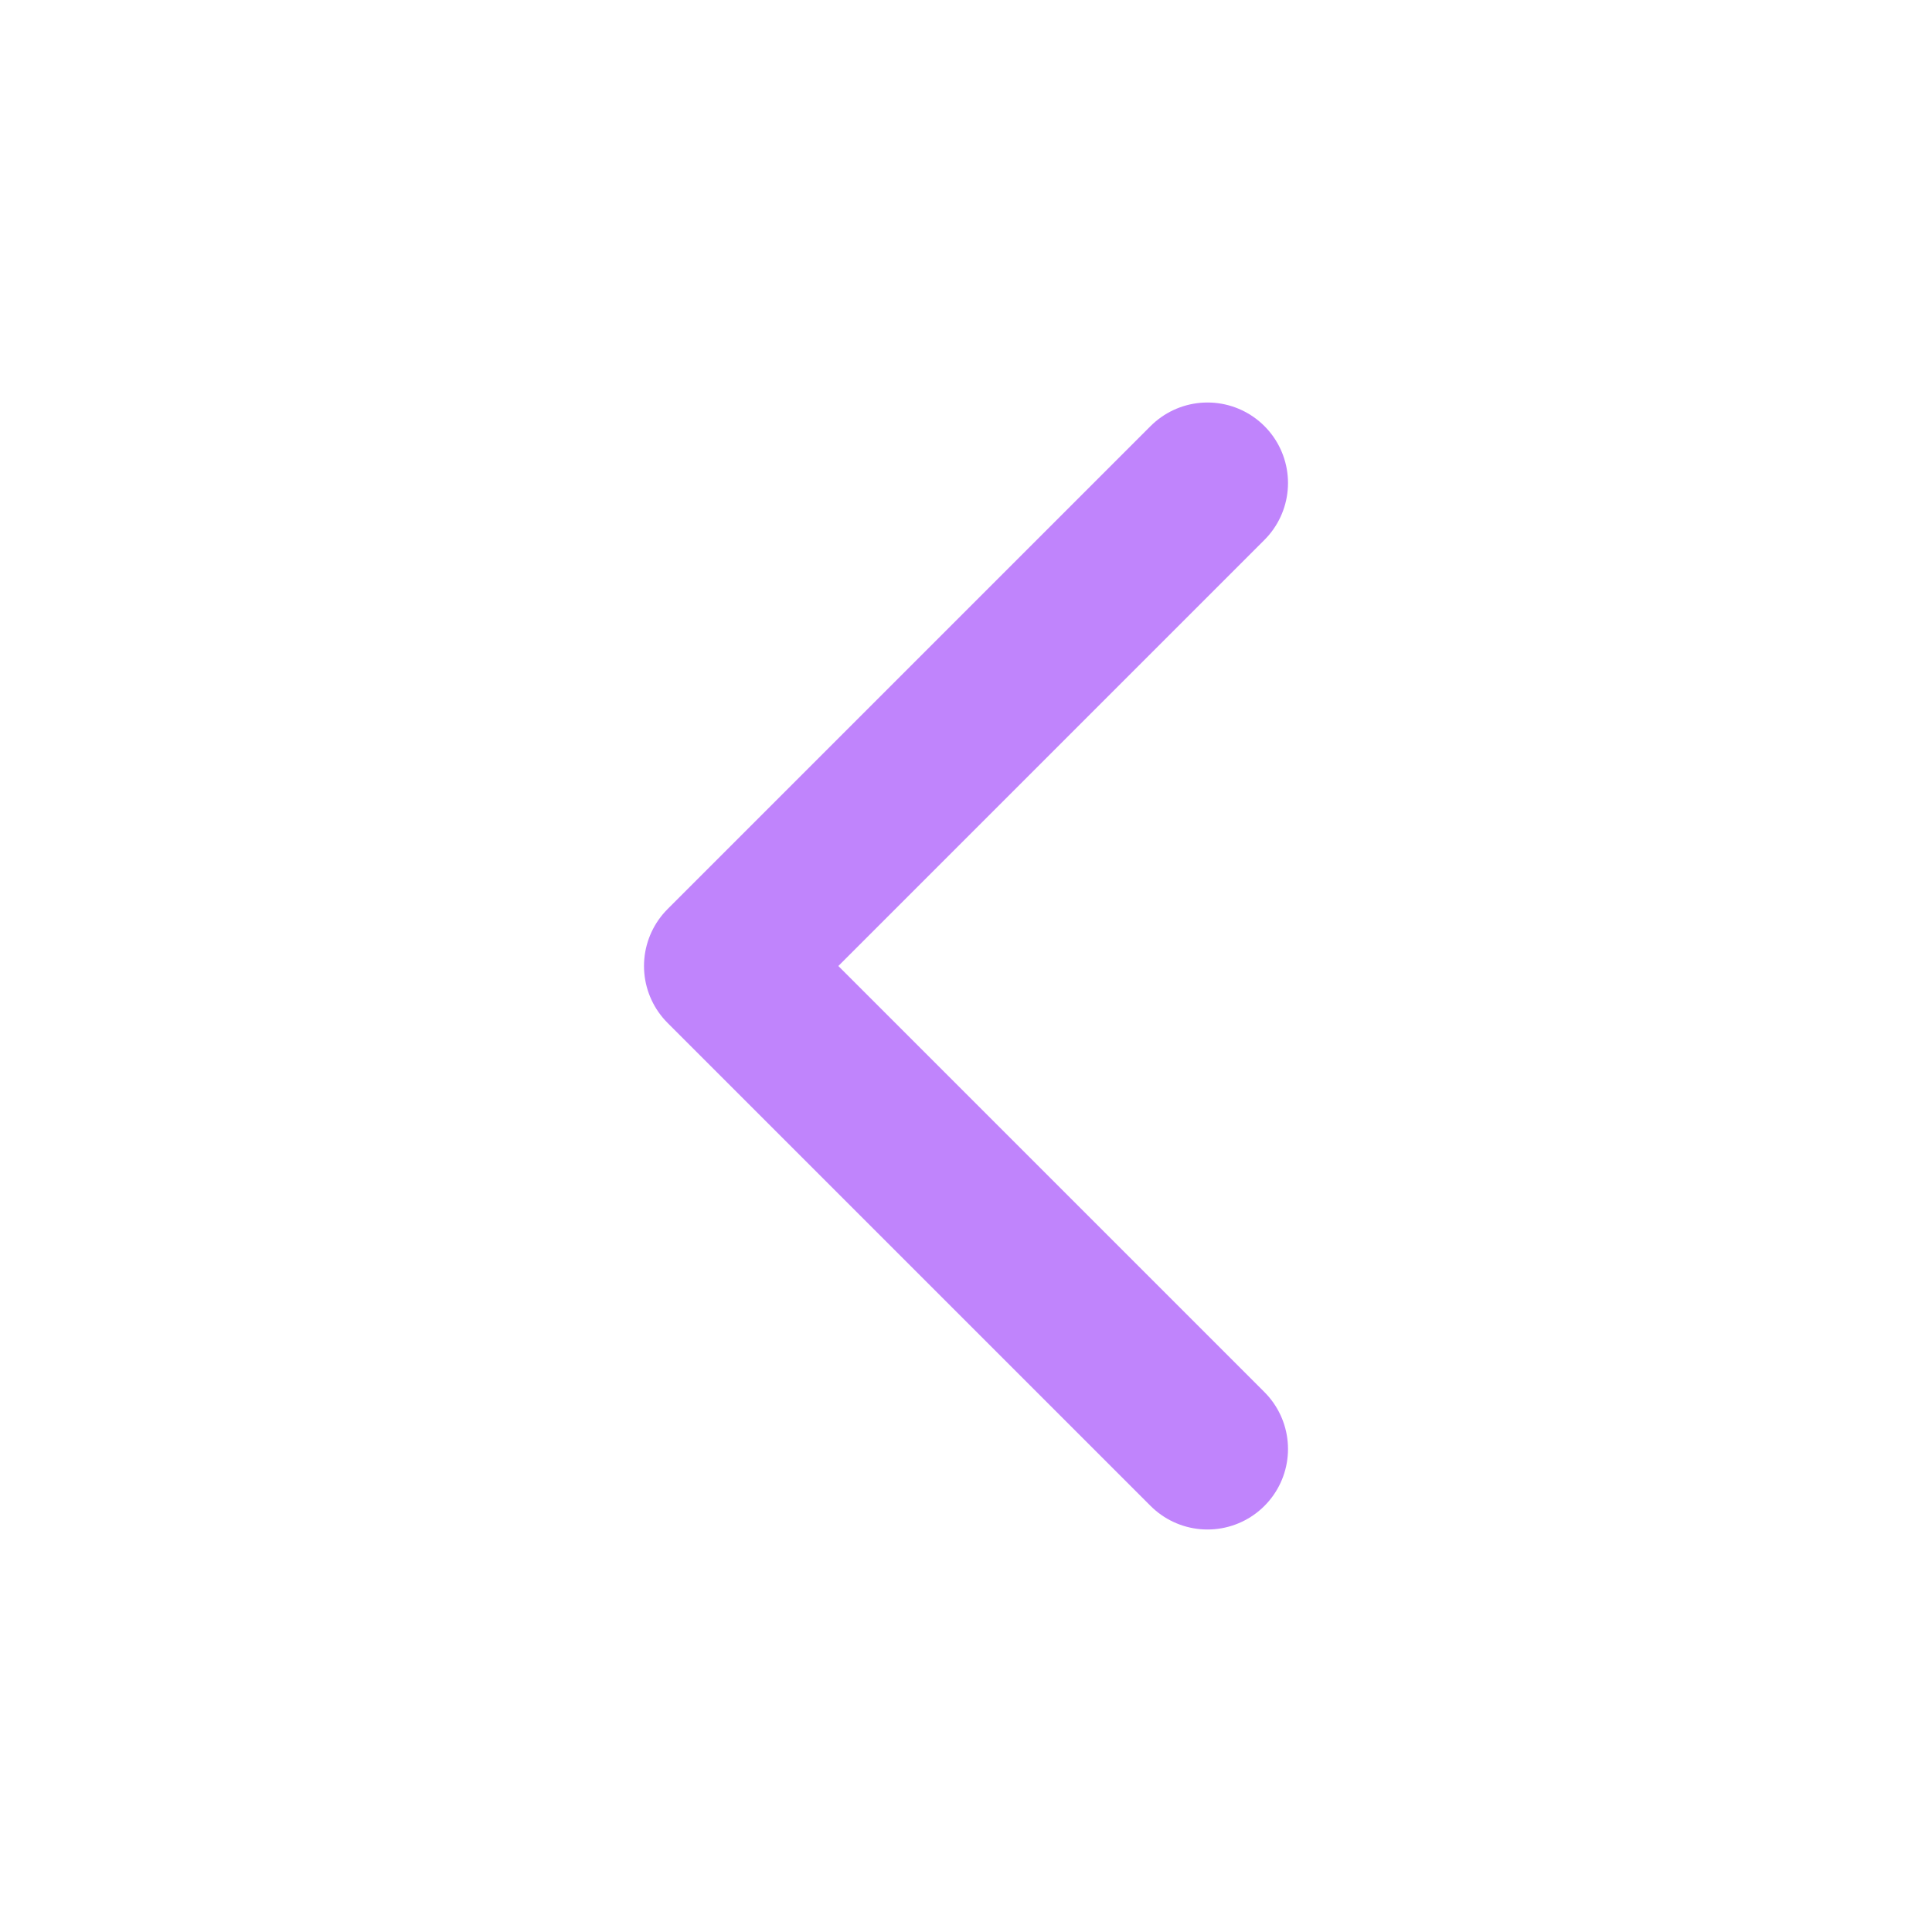
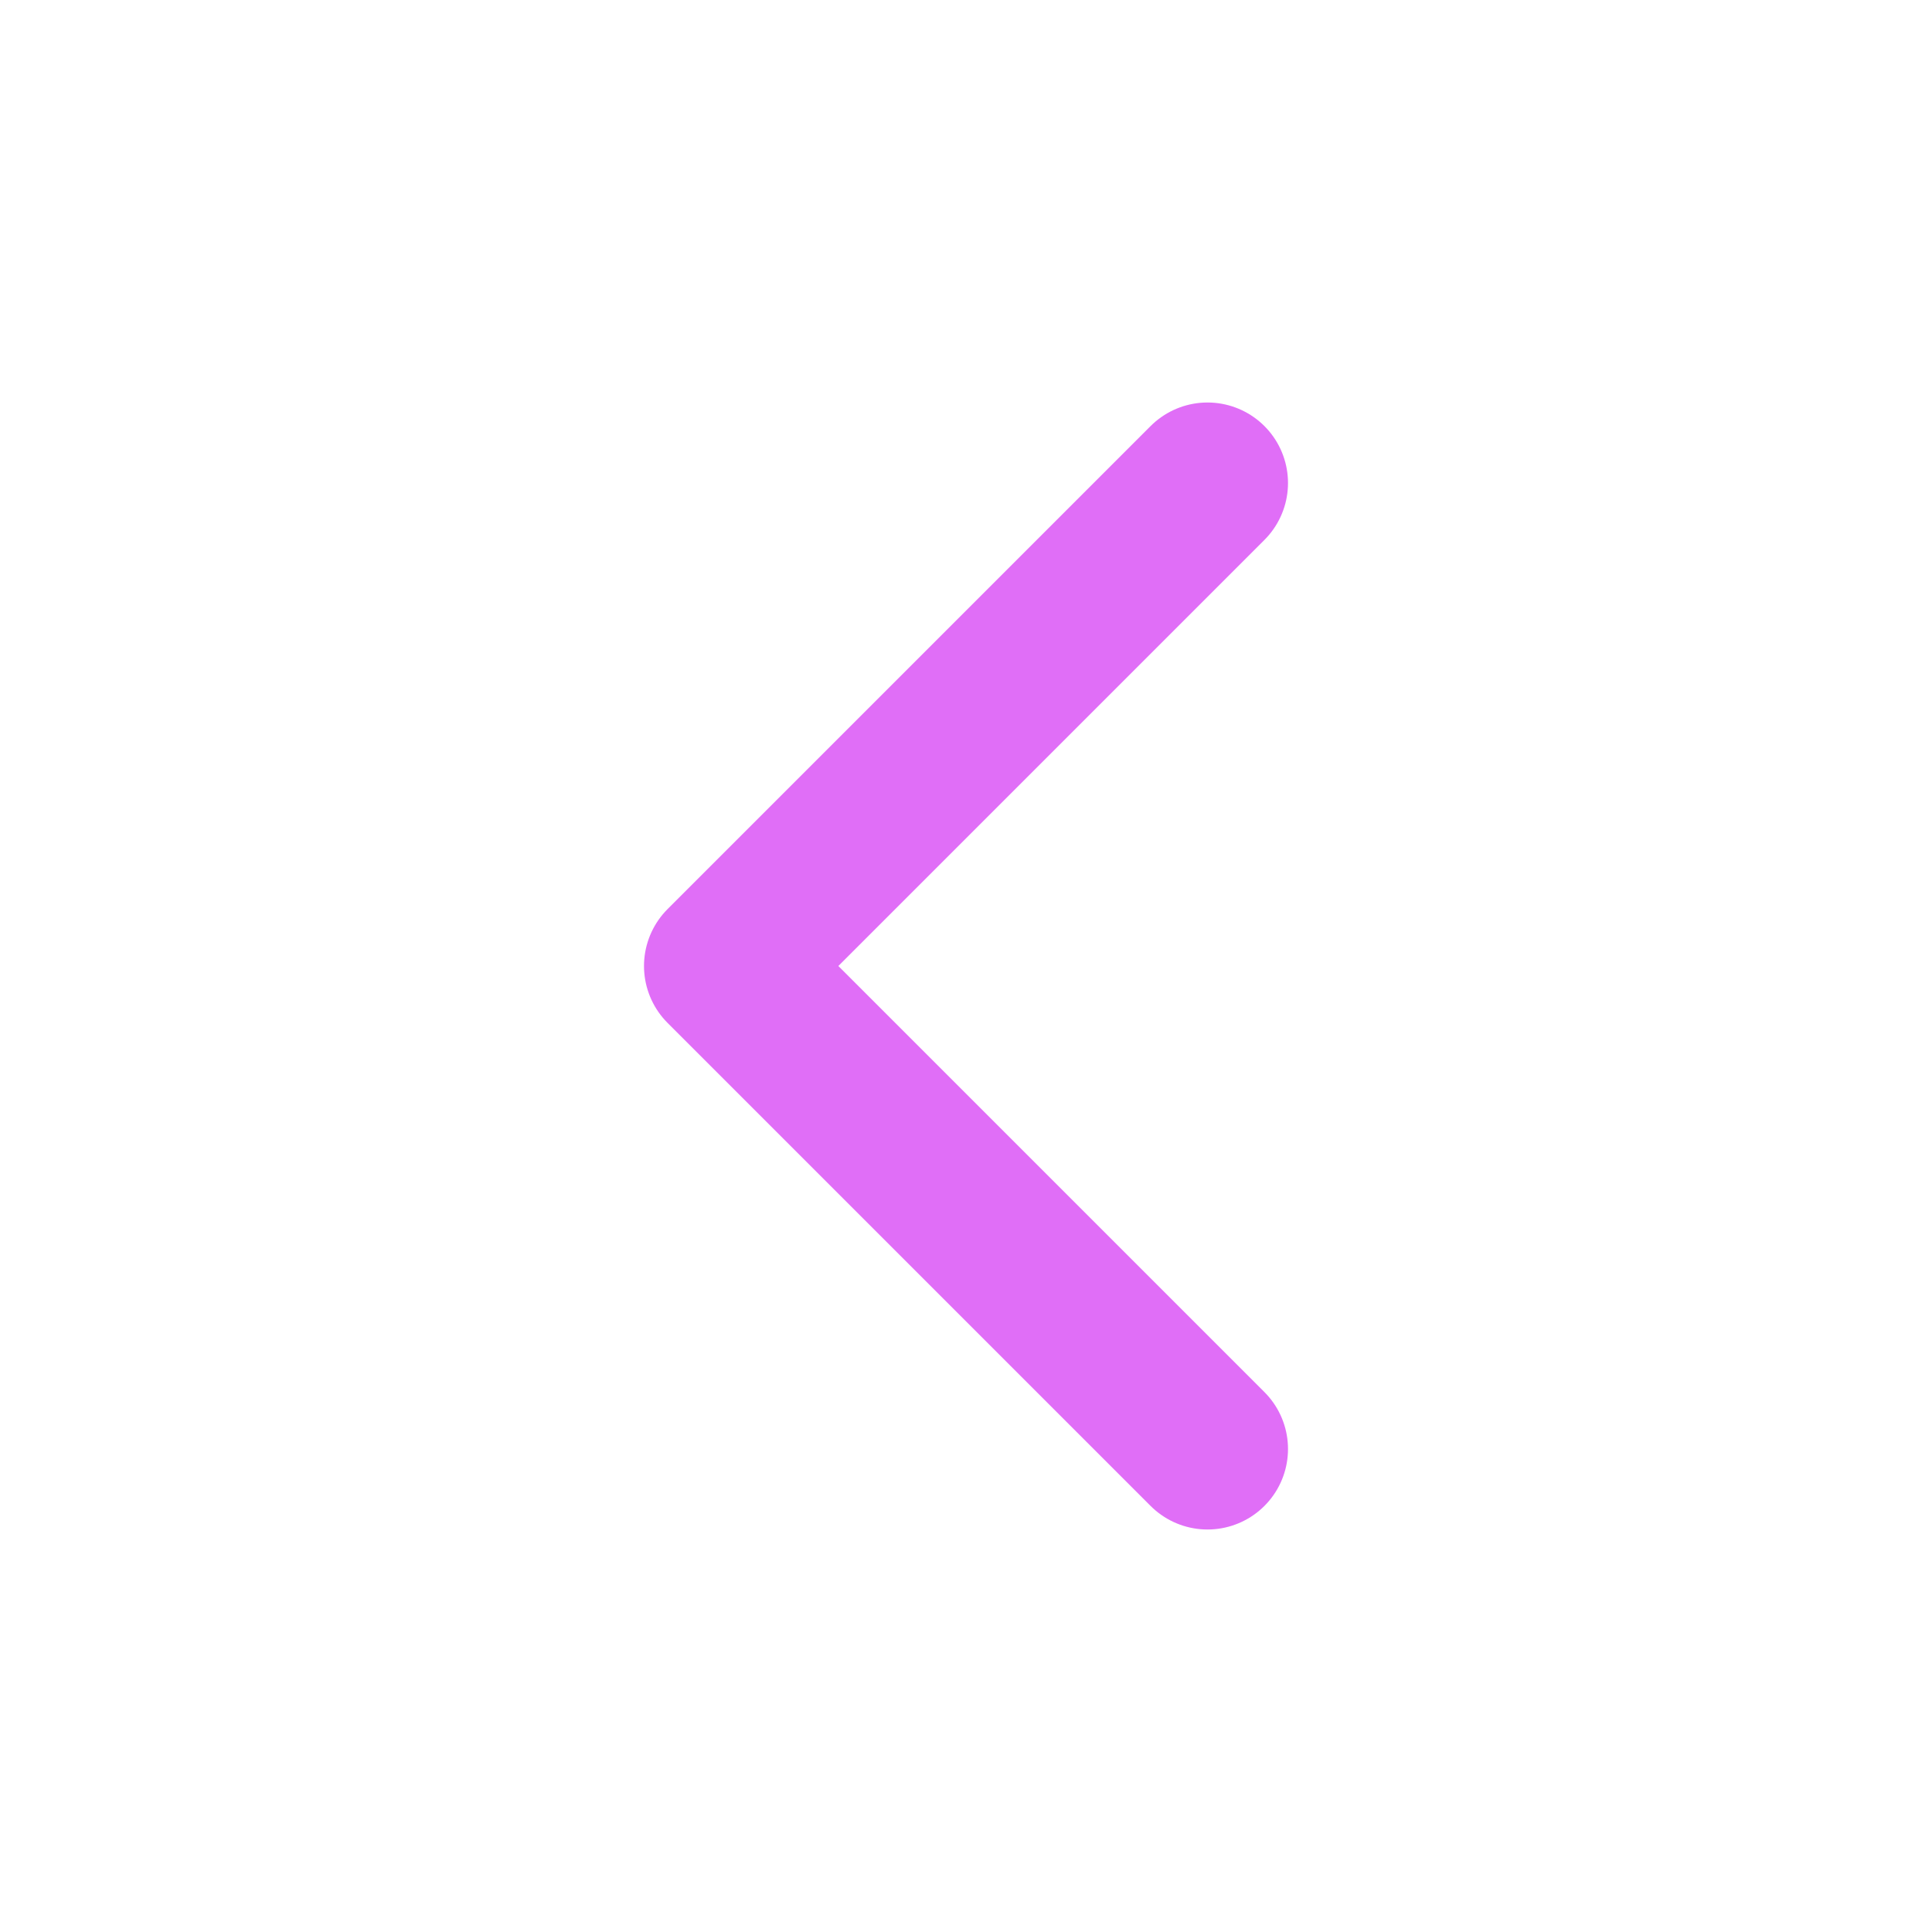
- <svg xmlns="http://www.w3.org/2000/svg" width="24" height="24" viewBox="0 0 24 24" fill="none" stroke="#c084fc" stroke-width="2" stroke-linecap="round" stroke-linejoin="round">
+ <svg xmlns="http://www.w3.org/2000/svg" width="24" height="24" viewBox="0 0 24 24" fill="none" stroke="#e06ef7" stroke-width="2" stroke-linecap="round" stroke-linejoin="round">
  <path d="m15 18-6-6 6-6" />
</svg>
